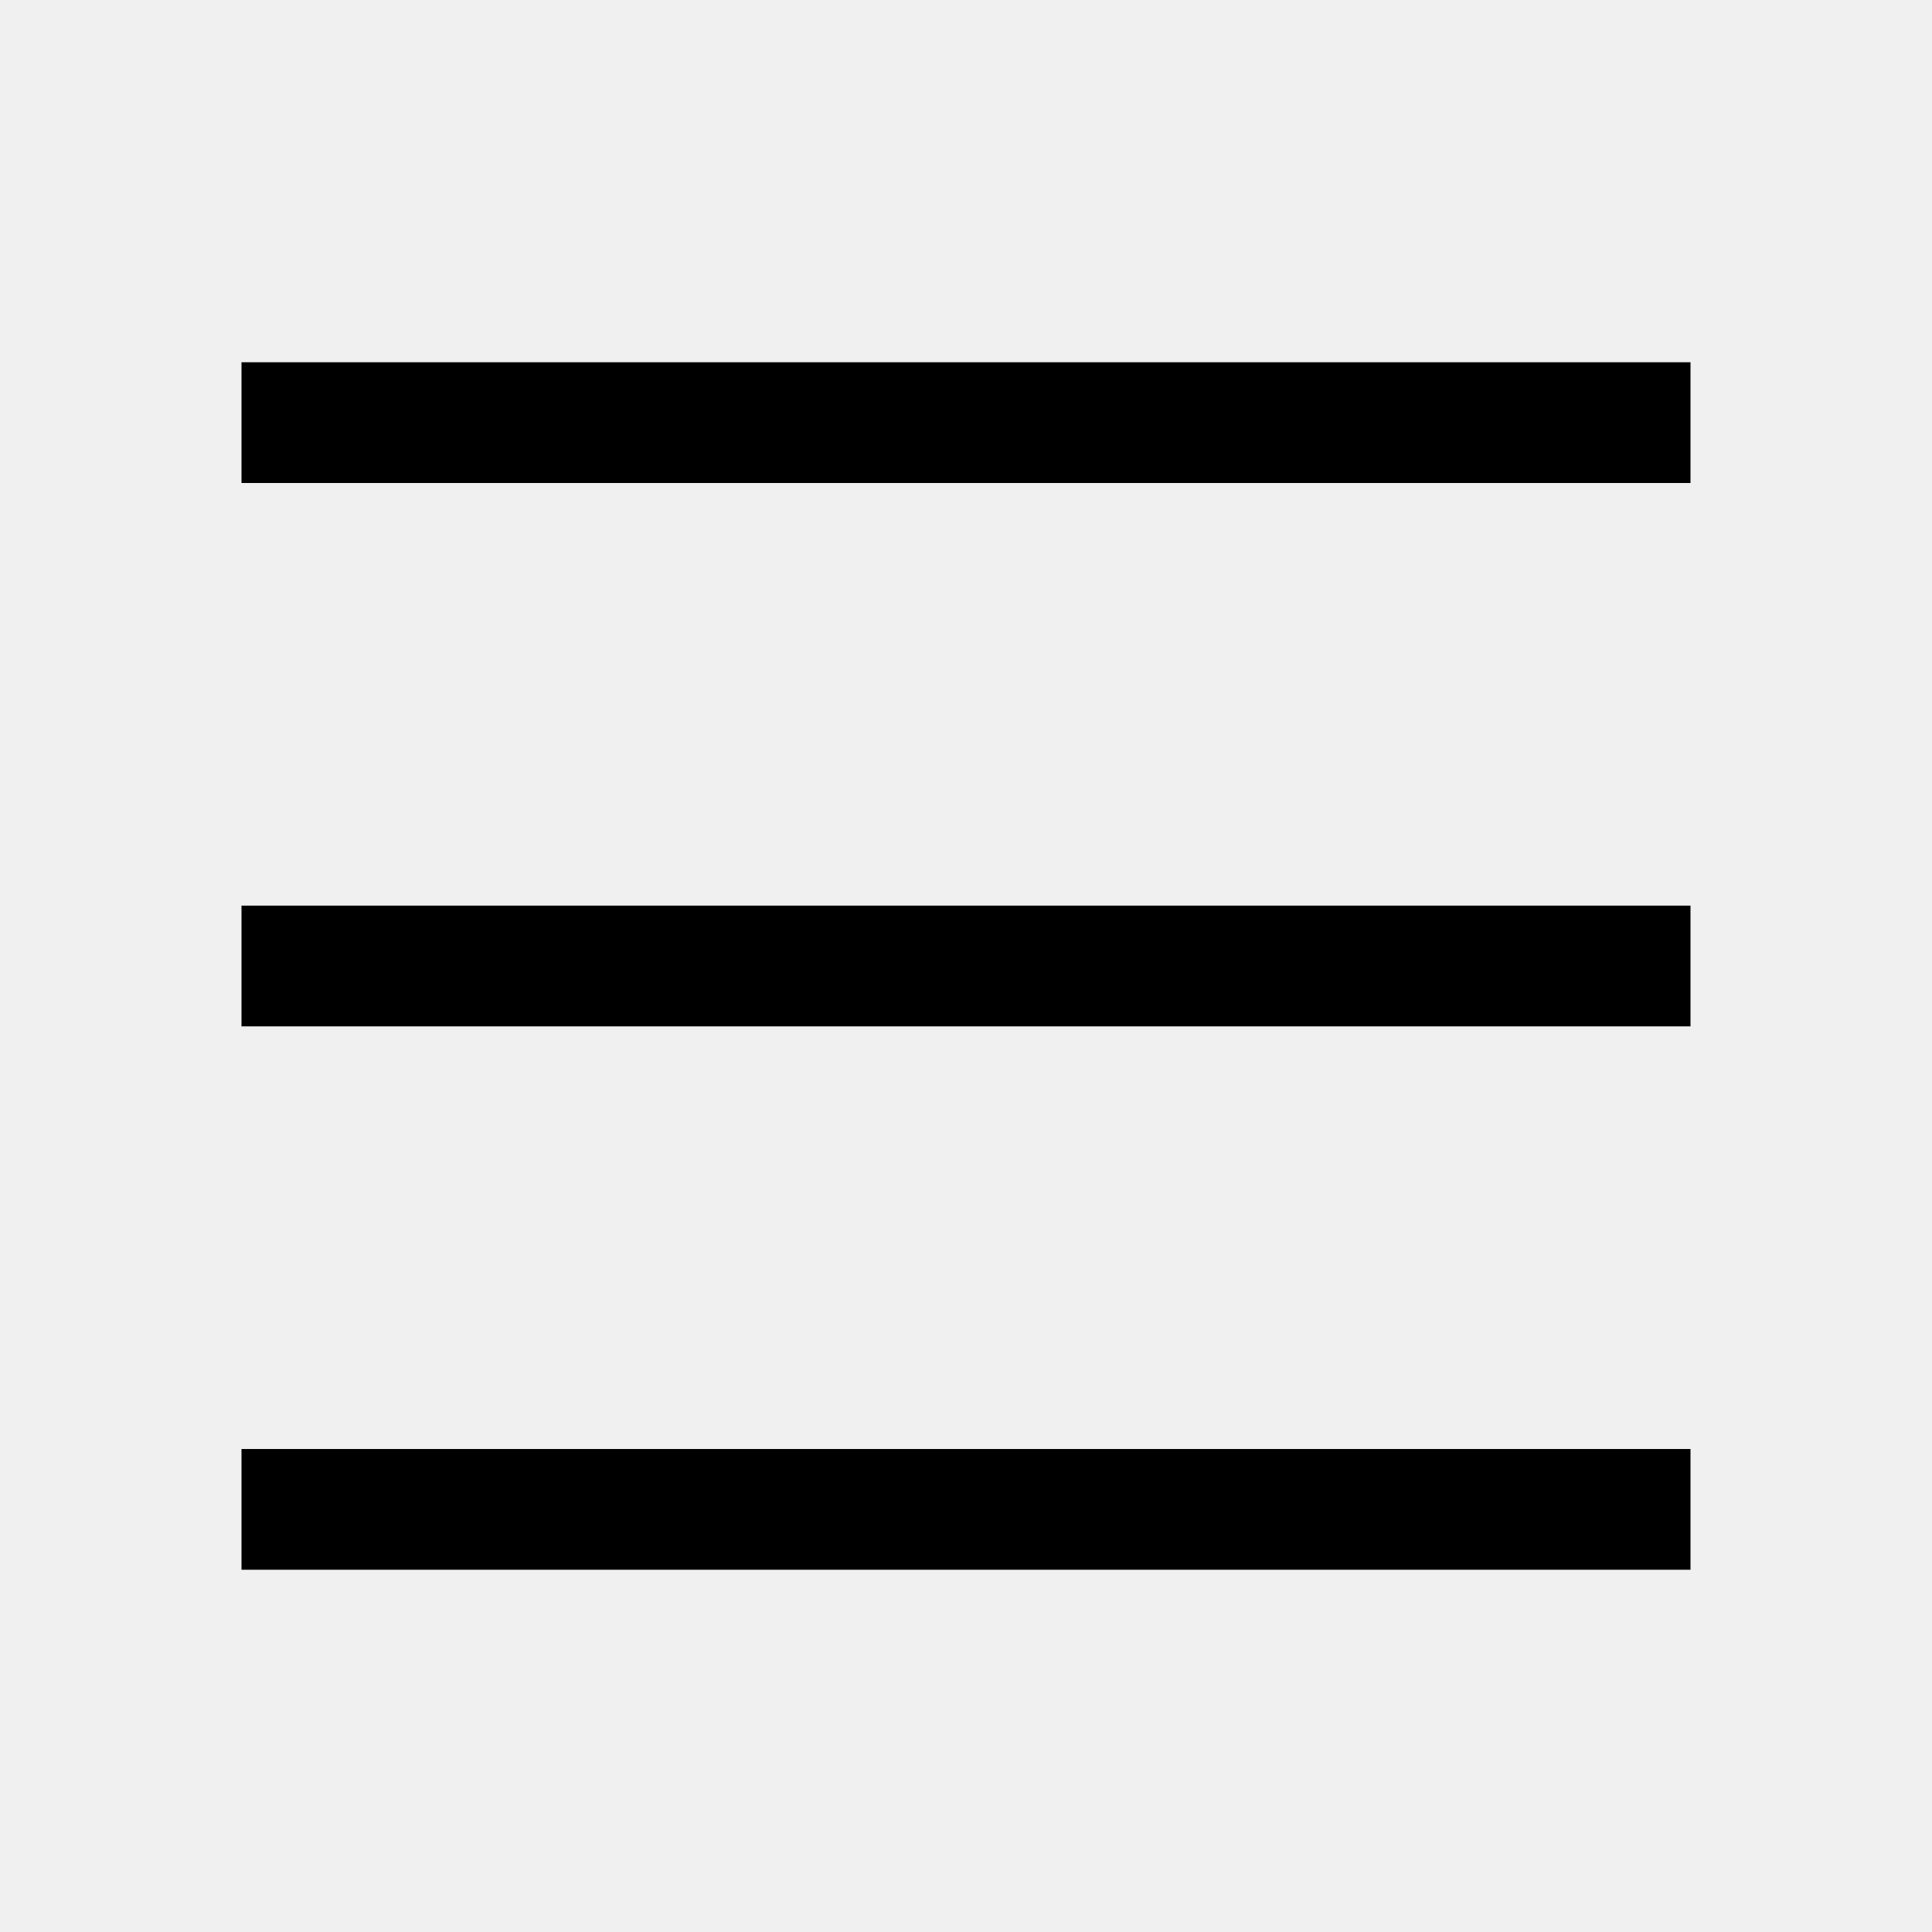
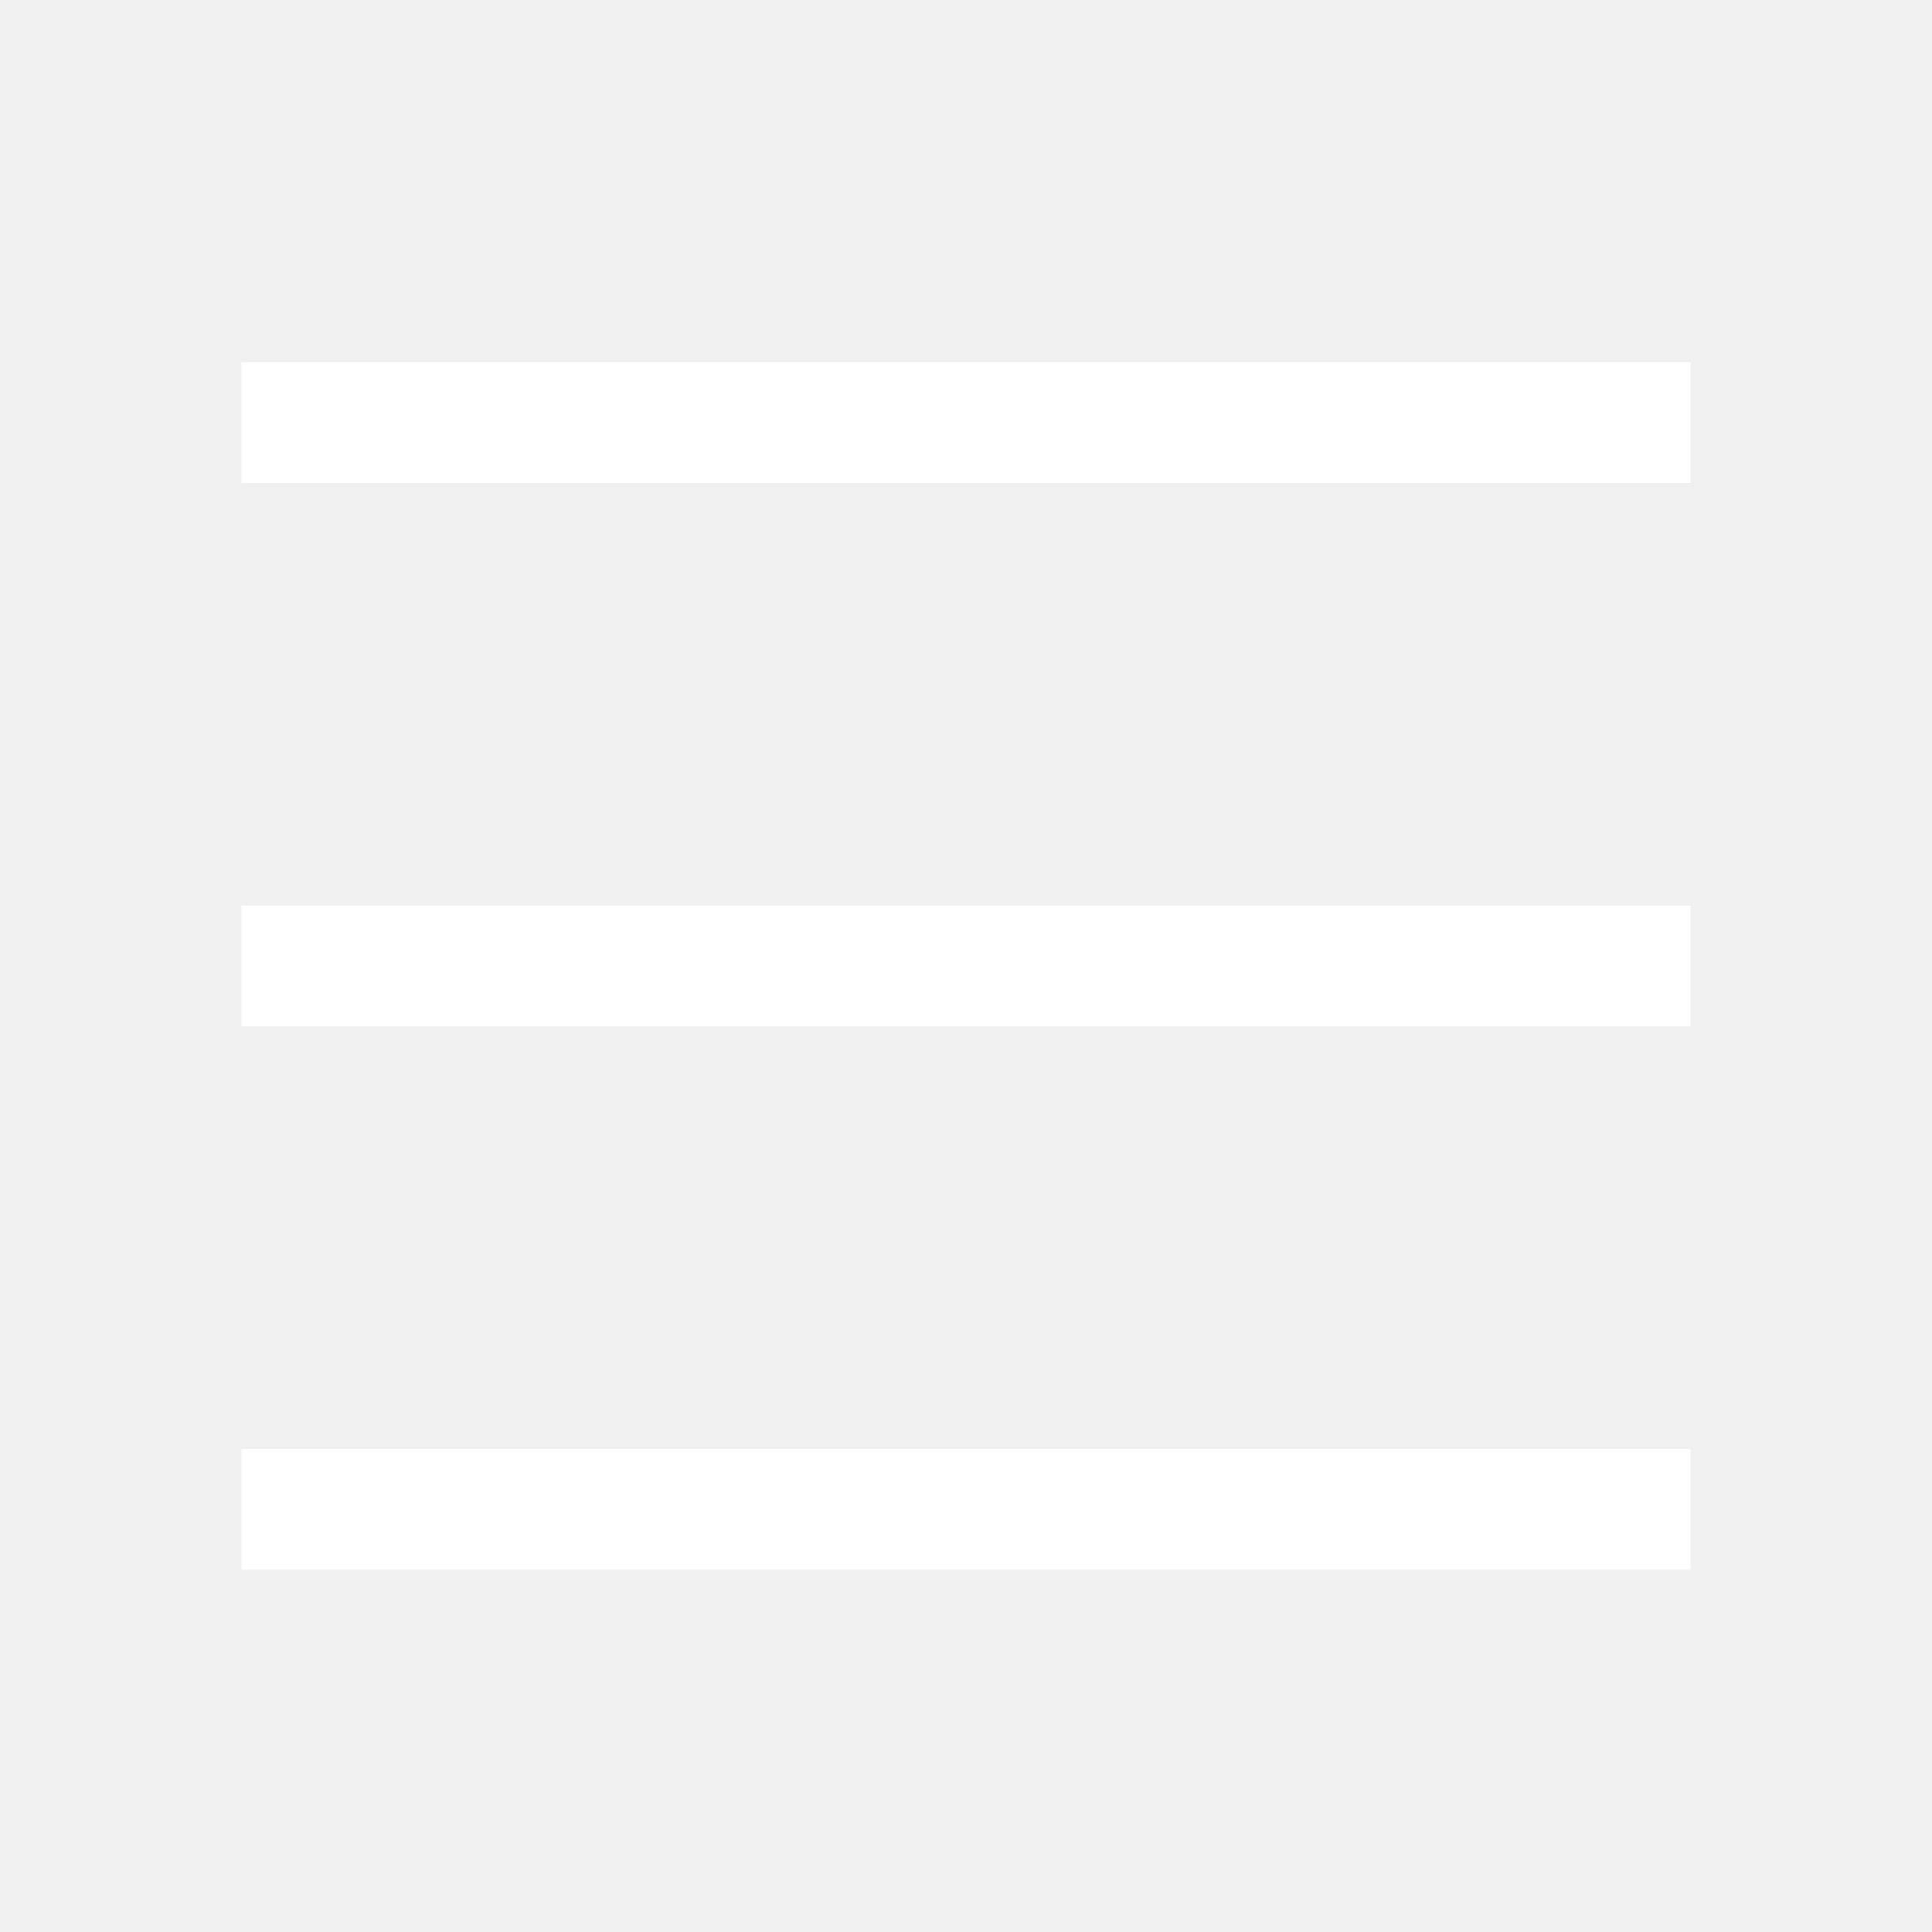
<svg xmlns="http://www.w3.org/2000/svg" version="1.1" x="0px" y="0px" width="32px" height="32px" viewBox="0 0 32 32" style="enable-background:new 0 0 32 32;" xml:space="preserve">
  <style type="text/css">
	.st0{display:none;}
	.st1{display:inline;fill:white;}
	.st2{display:inline;}
	.st3{fill:none;stroke:#60A3FF;stroke-width:2.000000e-02;stroke-miterlimit:10;}
	.st4{fill:none;}
+ 	.st5{fill:white;}
</style>
  <g id="padding" class="st0">
    <path class="st1" d="M32,32H0V0h32V32z M2,30h28V2H2V30z" />
  </g>
  <g id="grid" class="st0">
    <g id="grid_434_" class="st2">
      <path class="st3" d="M32,32H0V0h32V32z M1,32V0 M2,32V0 M3,32V0 M4,32V0 M5,32V0 M6,32V0 M7,32V0 M8,32V0 M9,32V0 M10,32V0 M11,32    V0 M12,32V0 M13,32V0 M14,32V0 M15,32V0 M16,32V0 M17,32V0 M18,32V0 M19,32V0 M20,32V0 M21,32V0 M22,32V0 M23,32V0 M24,32V0     M25,32V0 M26,32V0 M27,32V0 M28,32V0 M29,32V0 M30,32V0 M31,32V0 M32,31H0 M32,30H0 M32,29H0 M32,28H0 M32,27H0 M32,26H0 M32,25    H0 M32,24H0 M32,23H0 M32,22H0 M32,21H0 M32,20H0 M32,19H0 M32,18H0 M32,17H0 M32,16H0 M32,15H0 M32,14H0 M32,13H0 M32,12H0     M32,11H0 M32,10H0 M32,9H0 M32,8H0 M32,7H0 M32,6H0 M32,5H0 M32,4H0 M32,3H0 M32,2H0 M32,1H0" />
      <path class="st3" d="M0,0l32,32 M0,32L32,0" />
    </g>
  </g>
  <g id="Layer_3">
    <g>
      <rect id="_Transparent_Rectangle_" class="st4" width="32" height="32" />
    </g>
-     <g>
+     <g class="st5">
      <rect x="4" y="6" width="24" height="2" />
      <rect x="4" y="15" width="24" height="2" />
      <rect x="4" y="24" width="24" height="2" />
    </g>
  </g>
</svg>
